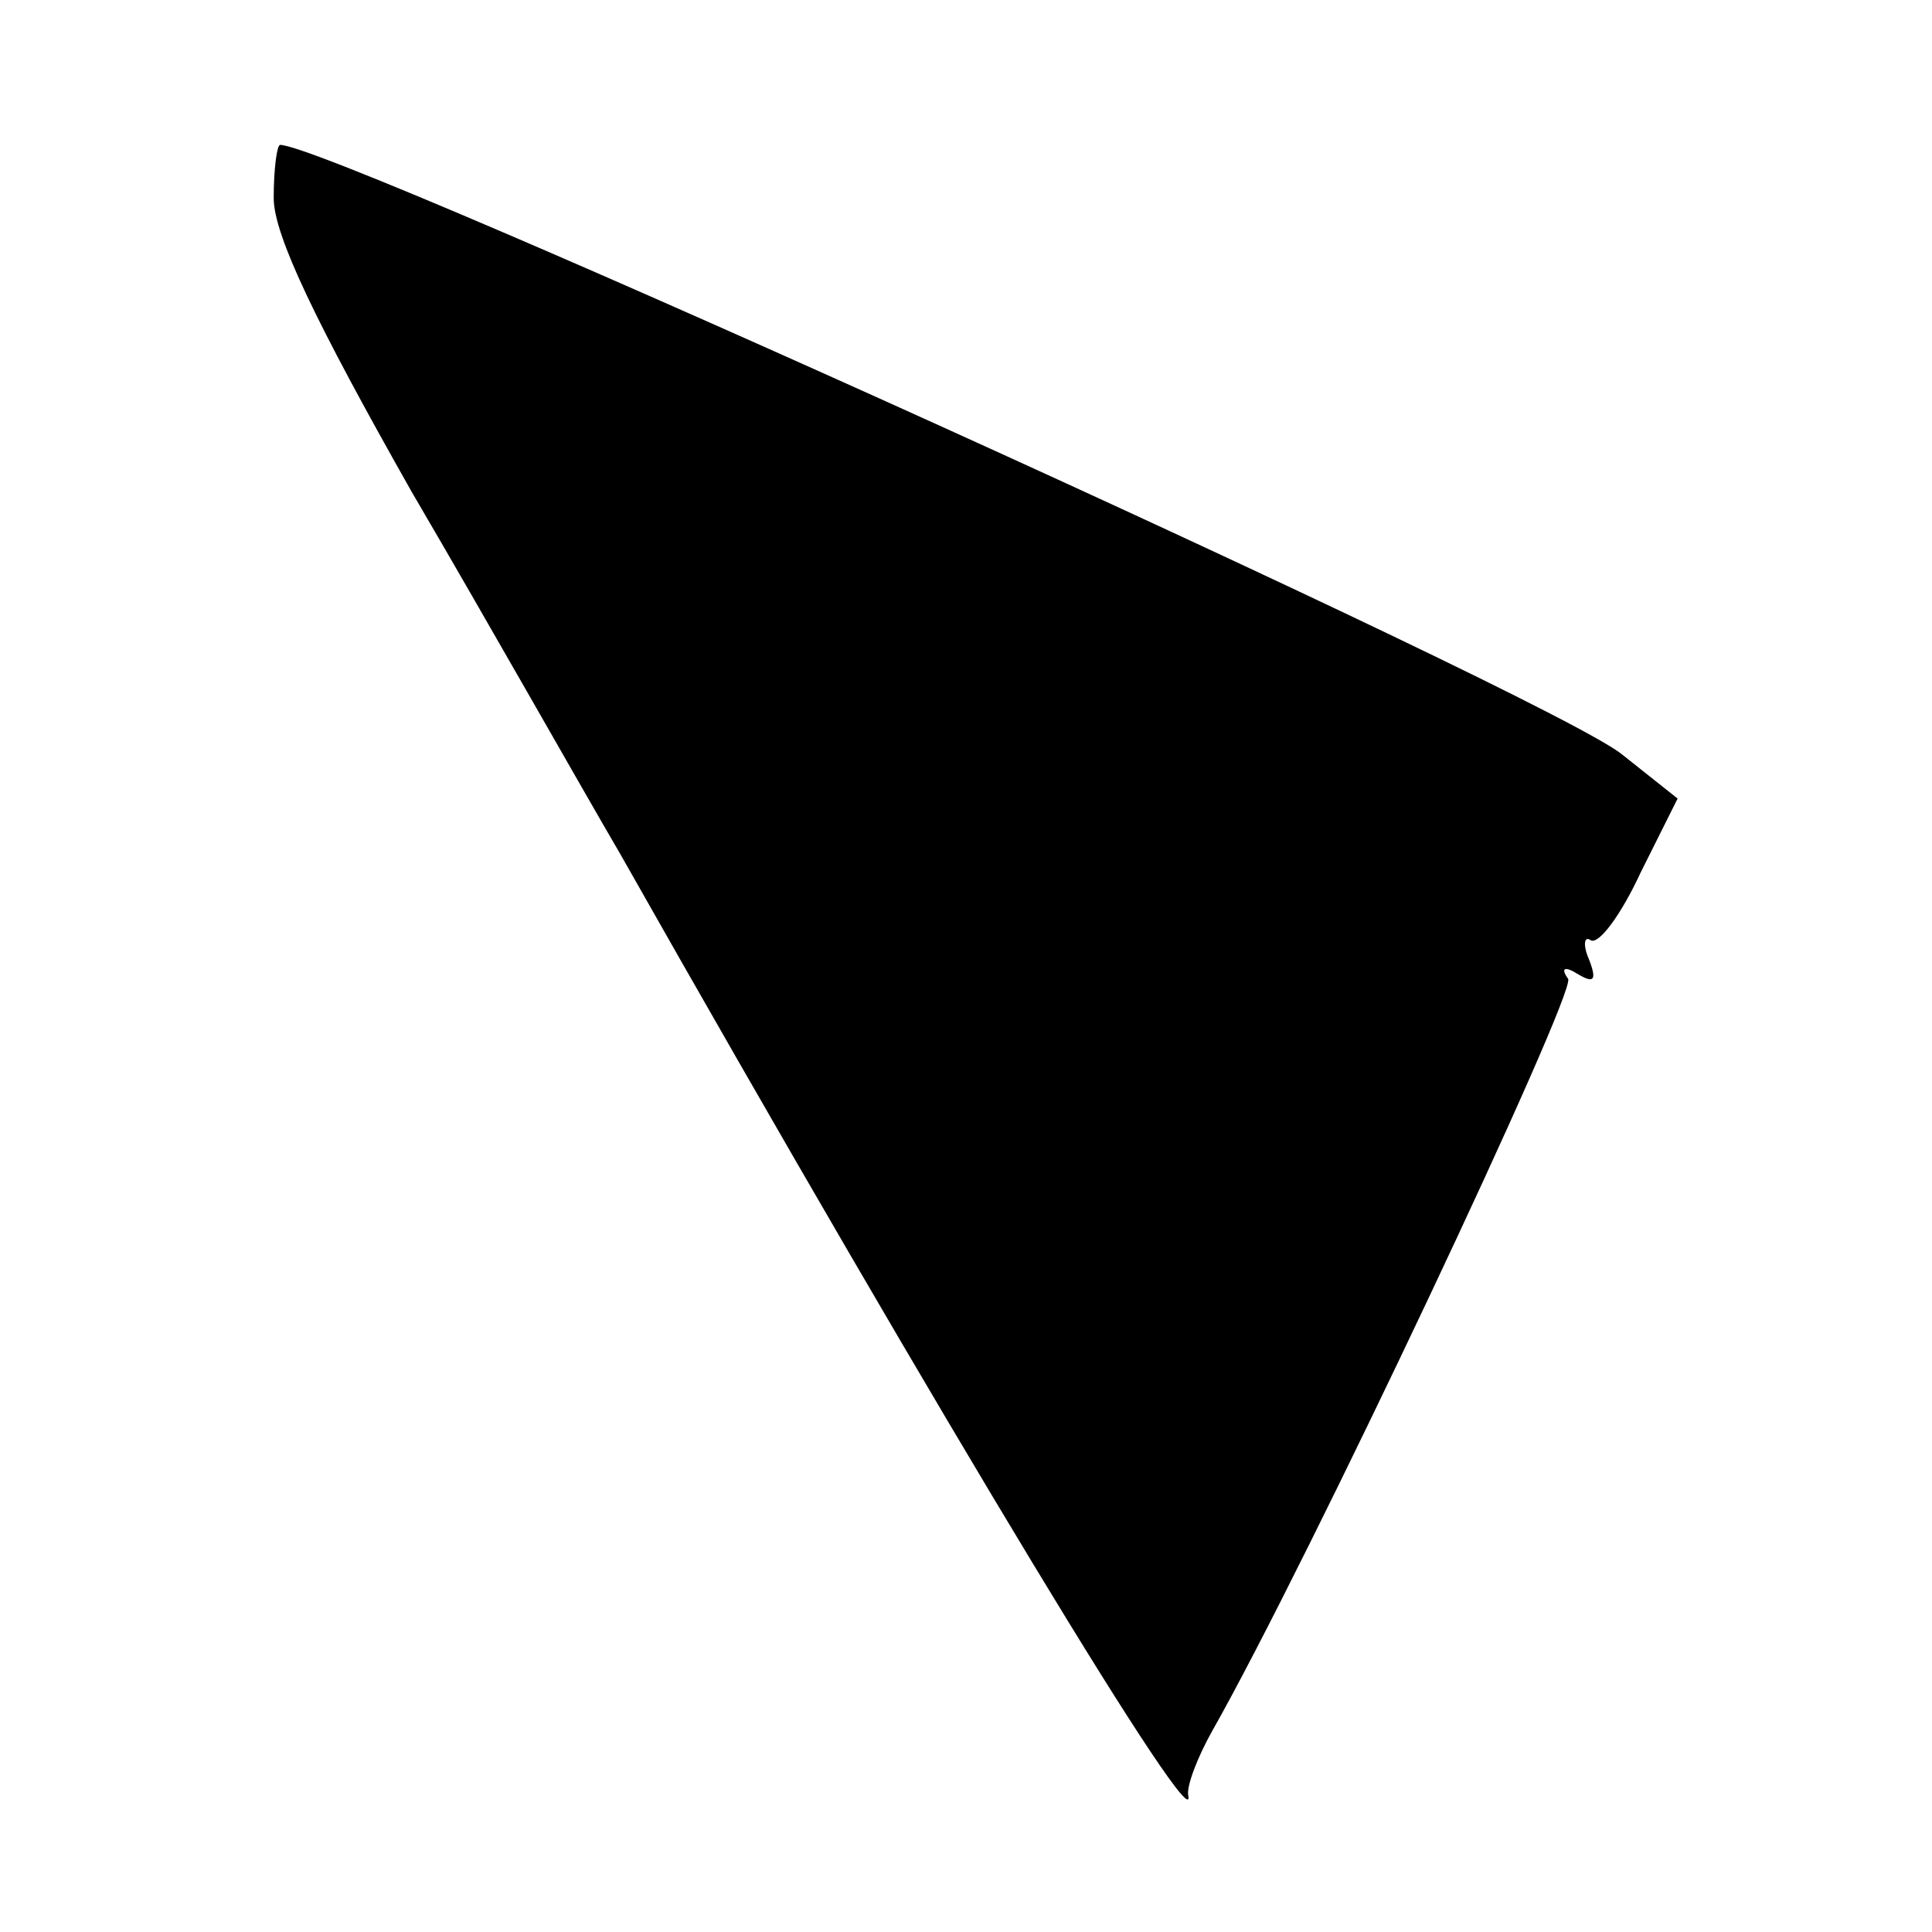
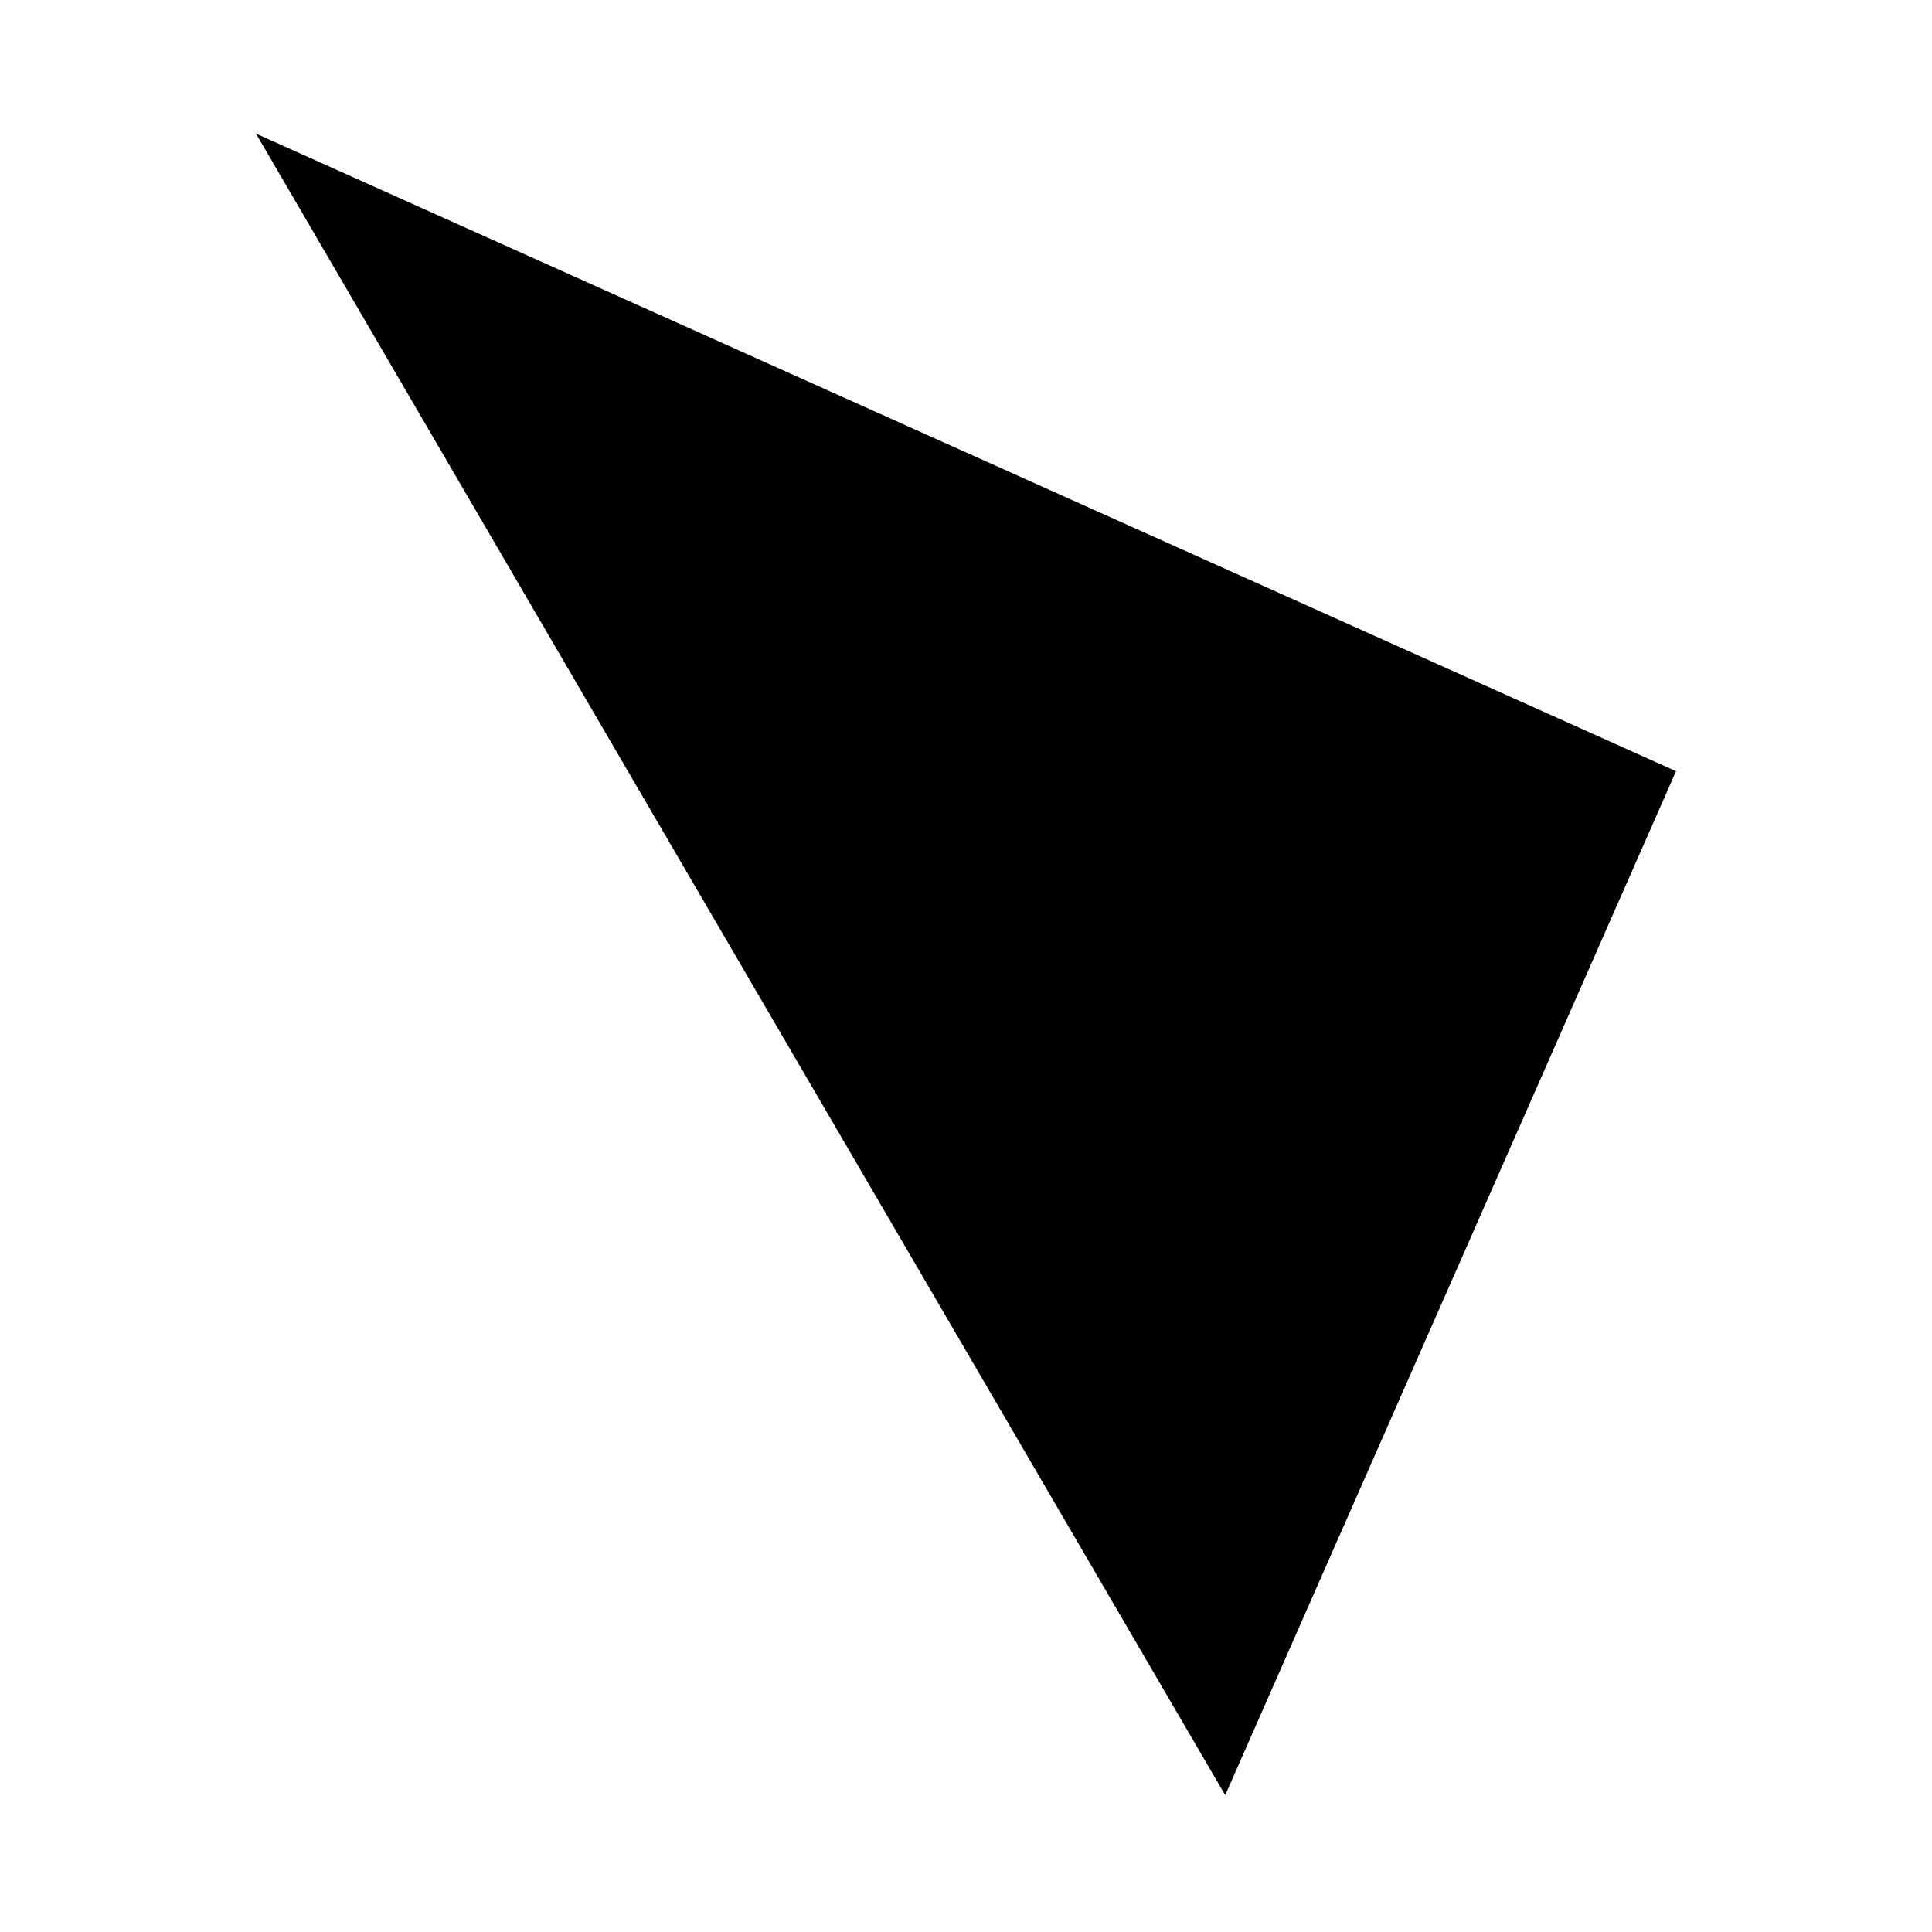
- <svg xmlns="http://www.w3.org/2000/svg" version="1.0" width="120pt" height="120pt" viewBox="0 0 120 120" preserveAspectRatio="xMidYMid meet">
-   <g transform="translate(0,120) scale(0.1,-0.1)" fill="#000000" stroke="none">
-     <path d="M170 1077 c0 -23 26 -77 86 -183 48 -82 105 -183 129 -224 205 -362 360 -617 353 -585 -1 6 6 24 15 40 59 104 226 458 221 467 -5 7 -2 8 6 3 10 -6 12 -4 7 9 -4 9 -3 15 1 12 5 -3 19 16 31 42 l23 46 -34 27 c-41 35 -801 379 -834 379 -2 0 -4 -15 -4 -33z" />
+ <svg xmlns="http://www.w3.org/2000/svg" version="1.0" id="_x34_04-4" x="0px" y="0px" viewBox="-245 337 120 120" enable-background="new -245 337 120 120" xml:space="preserve">
+   <g id="XMLID_2_">
+     <g>
+       <polygon points="-140.9,384.9 -168.9,448.5 -229.1,345.3   " />
+     </g>
+     <g>
+ 	</g>
  </g>
</svg>
